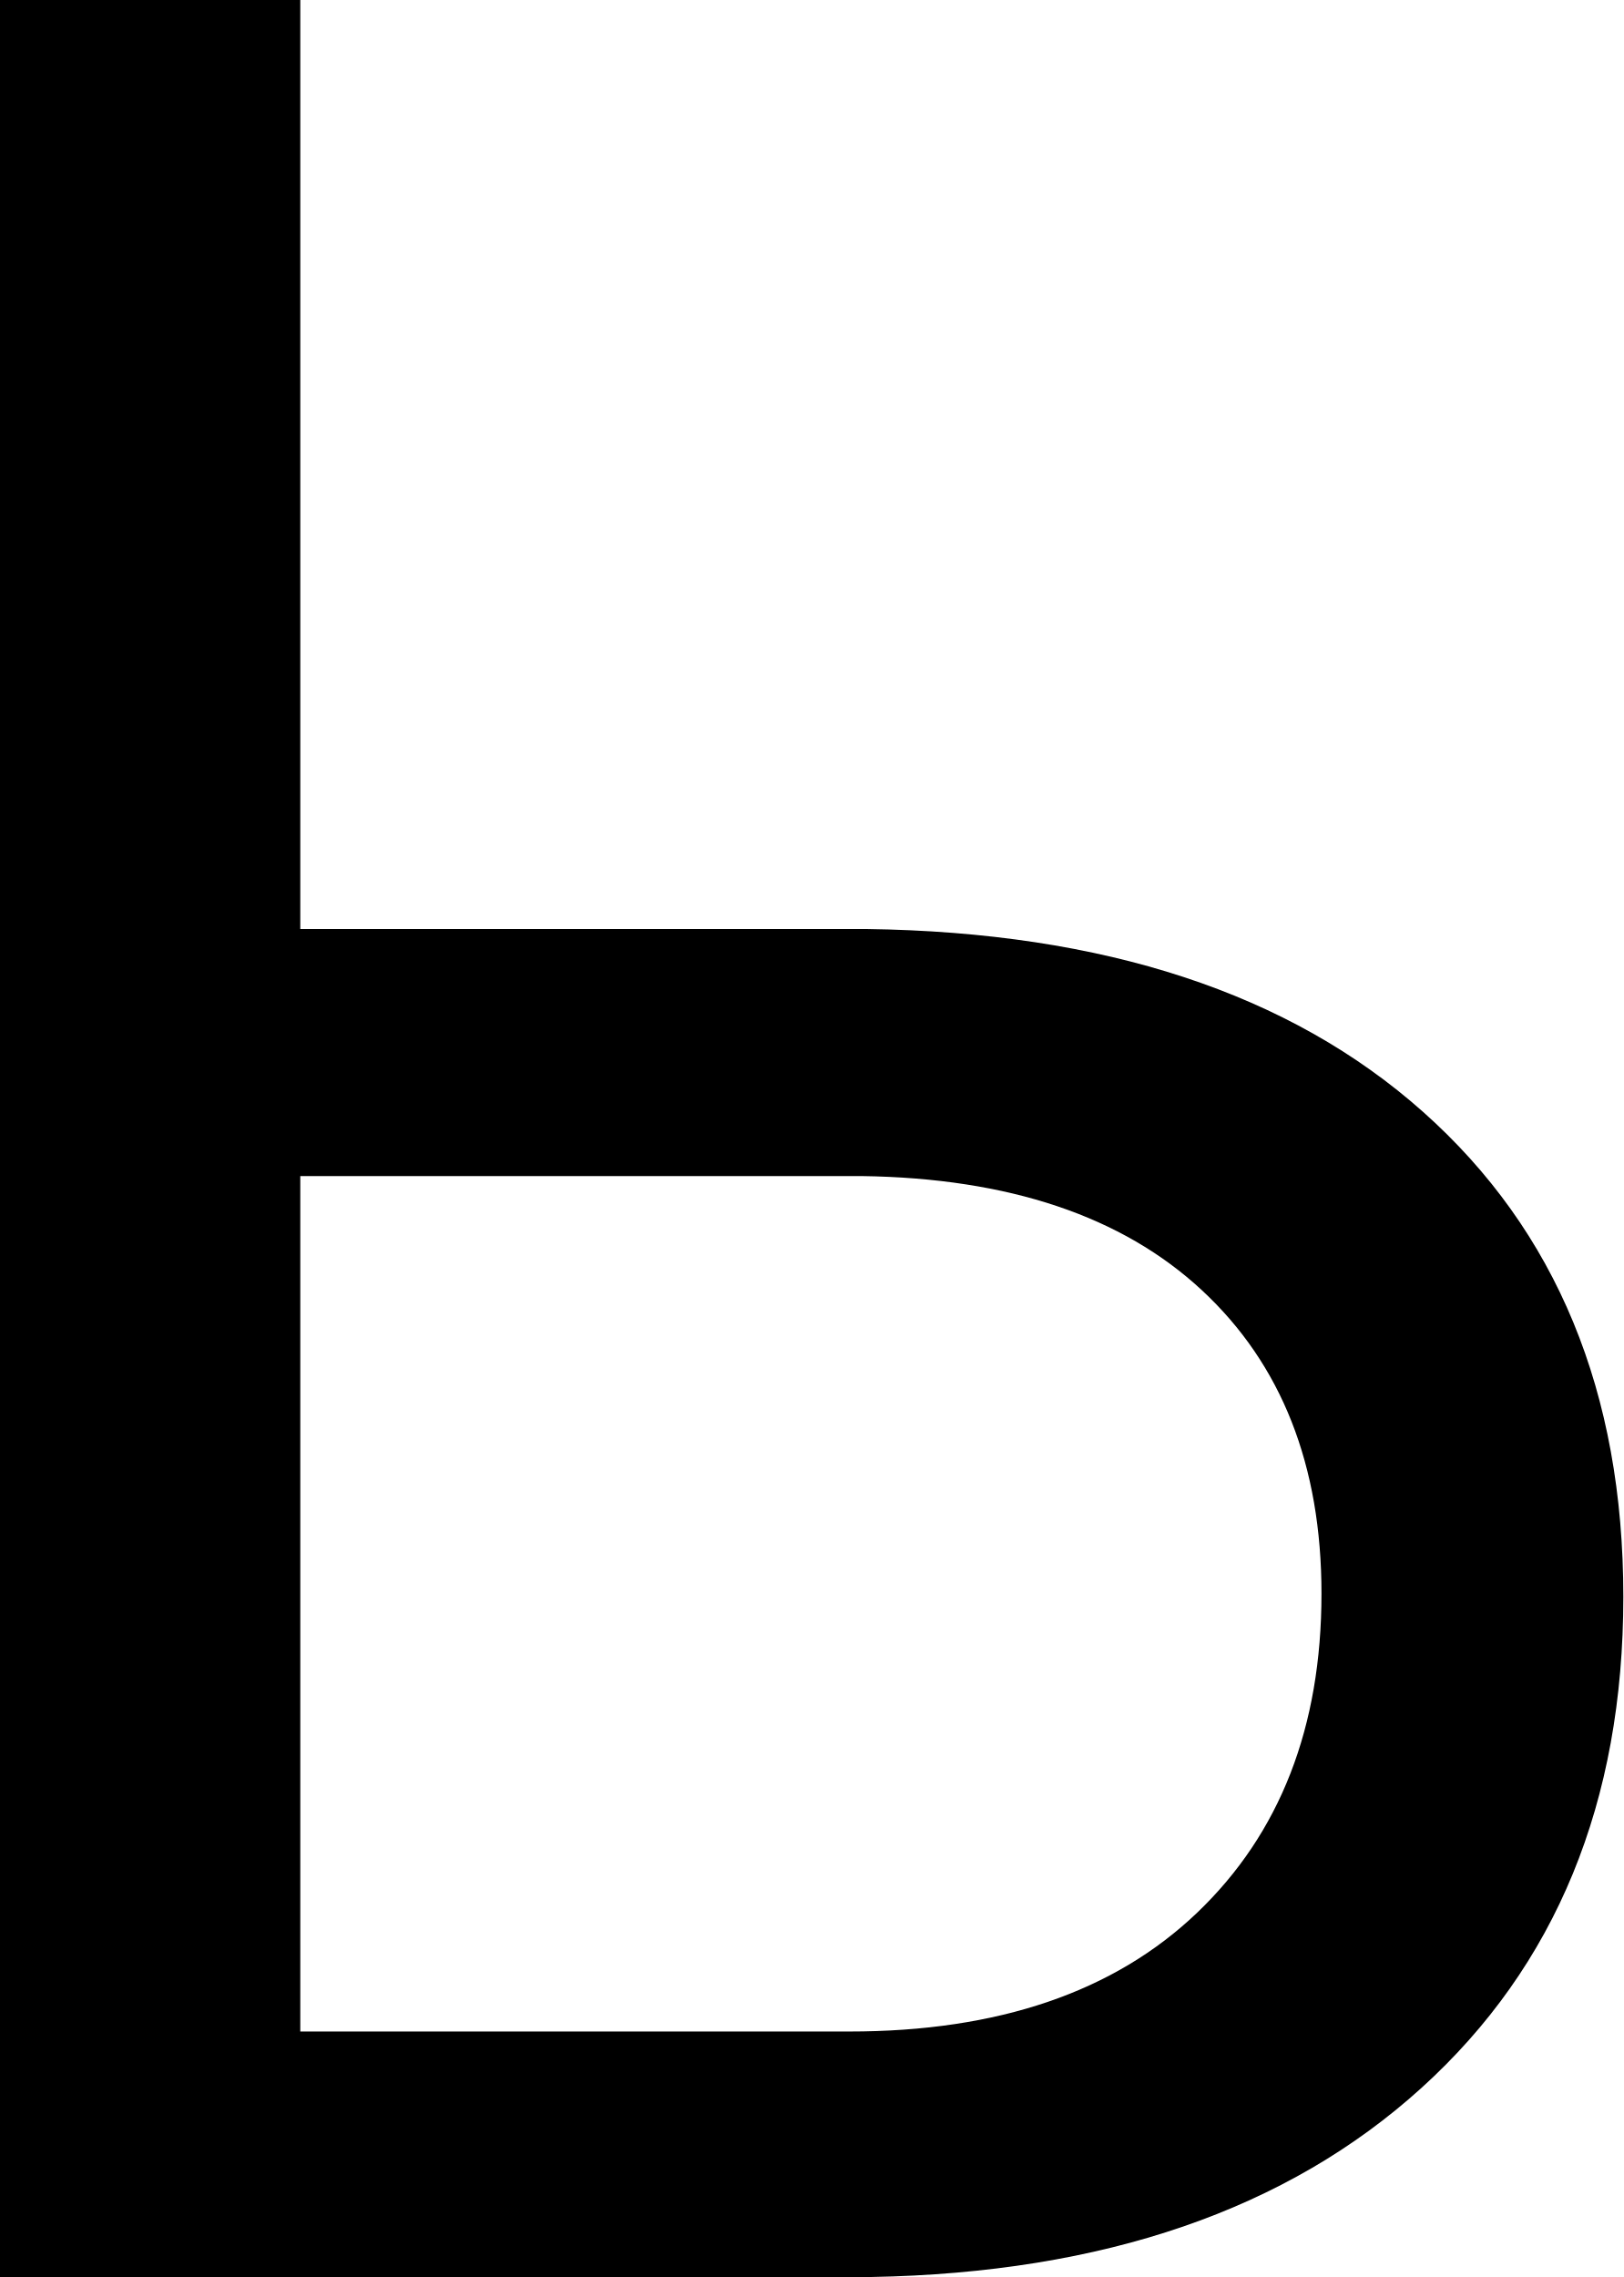
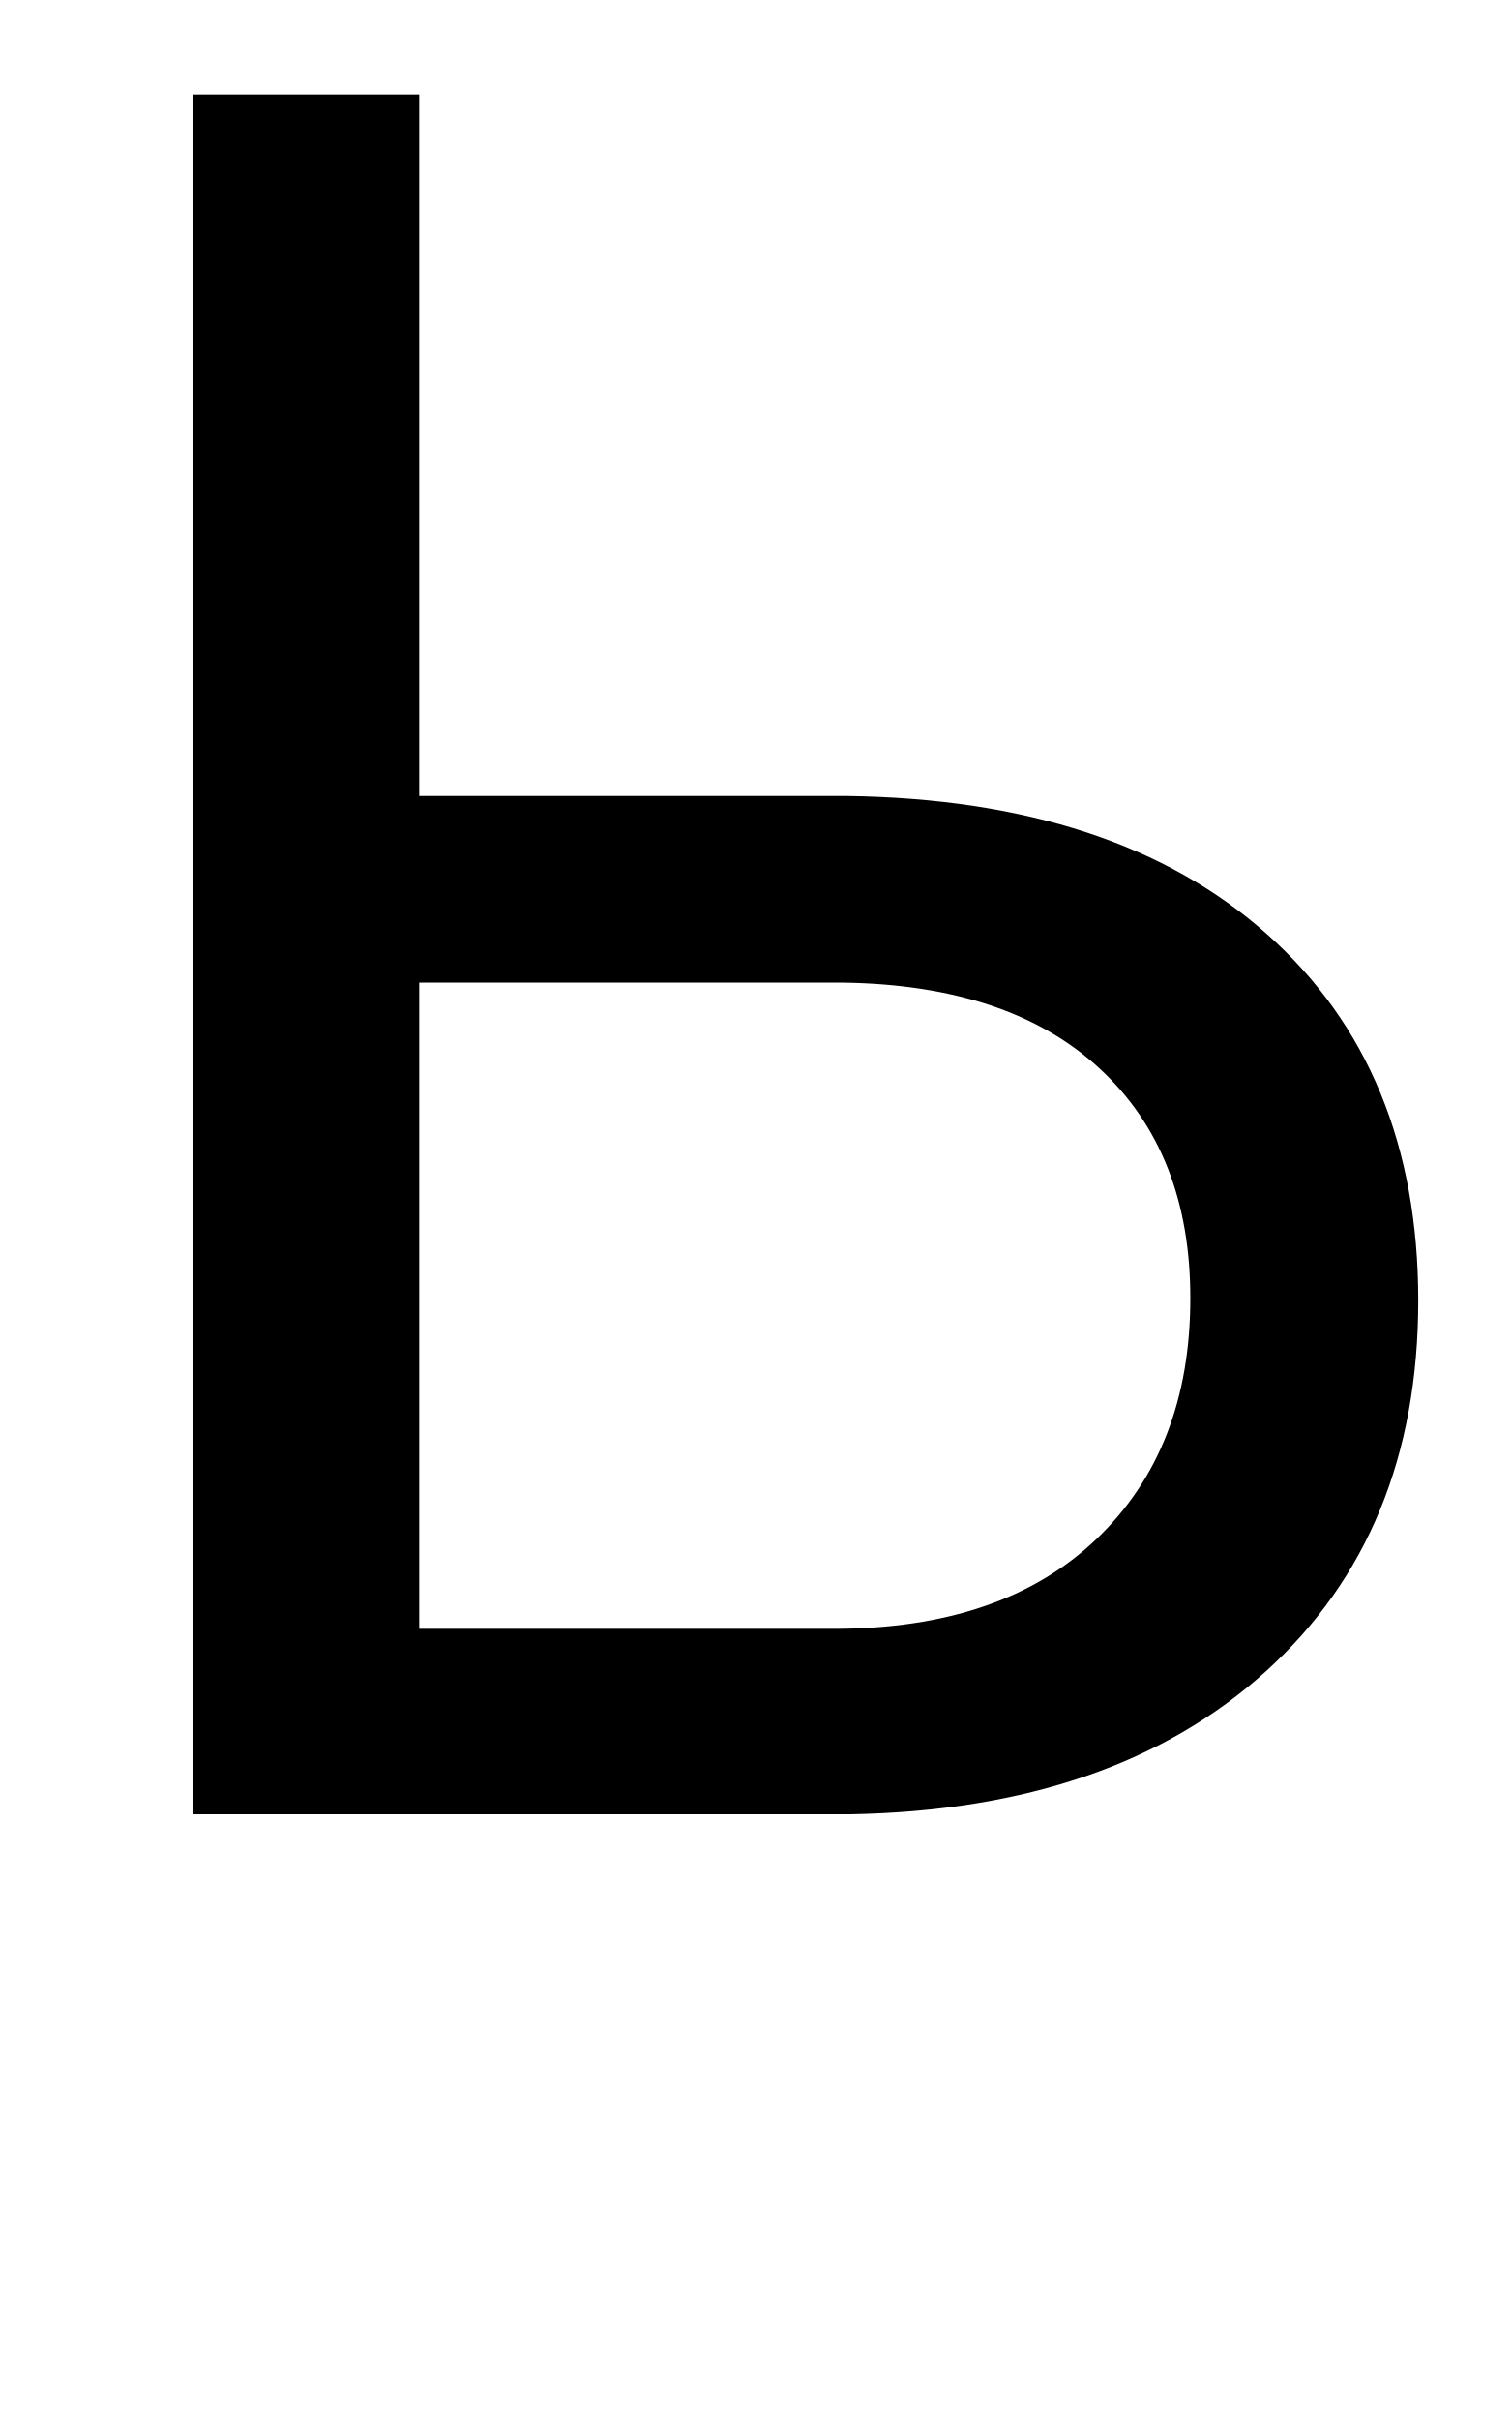
- <svg xmlns="http://www.w3.org/2000/svg" version="1.1" width="22.813" height="32" viewBox="0 0 22.813 32">
-   <path d="M4.22 13.056H12.176Q17.187 13.122 20 15.627T22.813 22.44Q22.813 26.77 19.978 29.341T12.242 32H0V0H4.22V13.055ZM4.22 16.528V28.55H11.934Q15.077 28.55 16.824 26.88T18.571 22.396Q18.571 19.693 16.89 18.132T12.11 16.528H4.22Z" />
+ <svg xmlns="http://www.w3.org/2000/svg" version="1.1" width="20" height="32" viewBox="0 0 20 32">
+   <path d="M5.547 10.531h5.656q3.563 0.047 5.563 1.828t2 4.844q0 3.078-2.016 4.906t-5.5 1.891h-8.703v-22.75h3v9.281zM5.547 13v8.547h5.484q2.234 0 3.477-1.188t1.242-3.188q0-1.922-1.195-3.031t-3.398-1.141h-5.609z" />
</svg>
